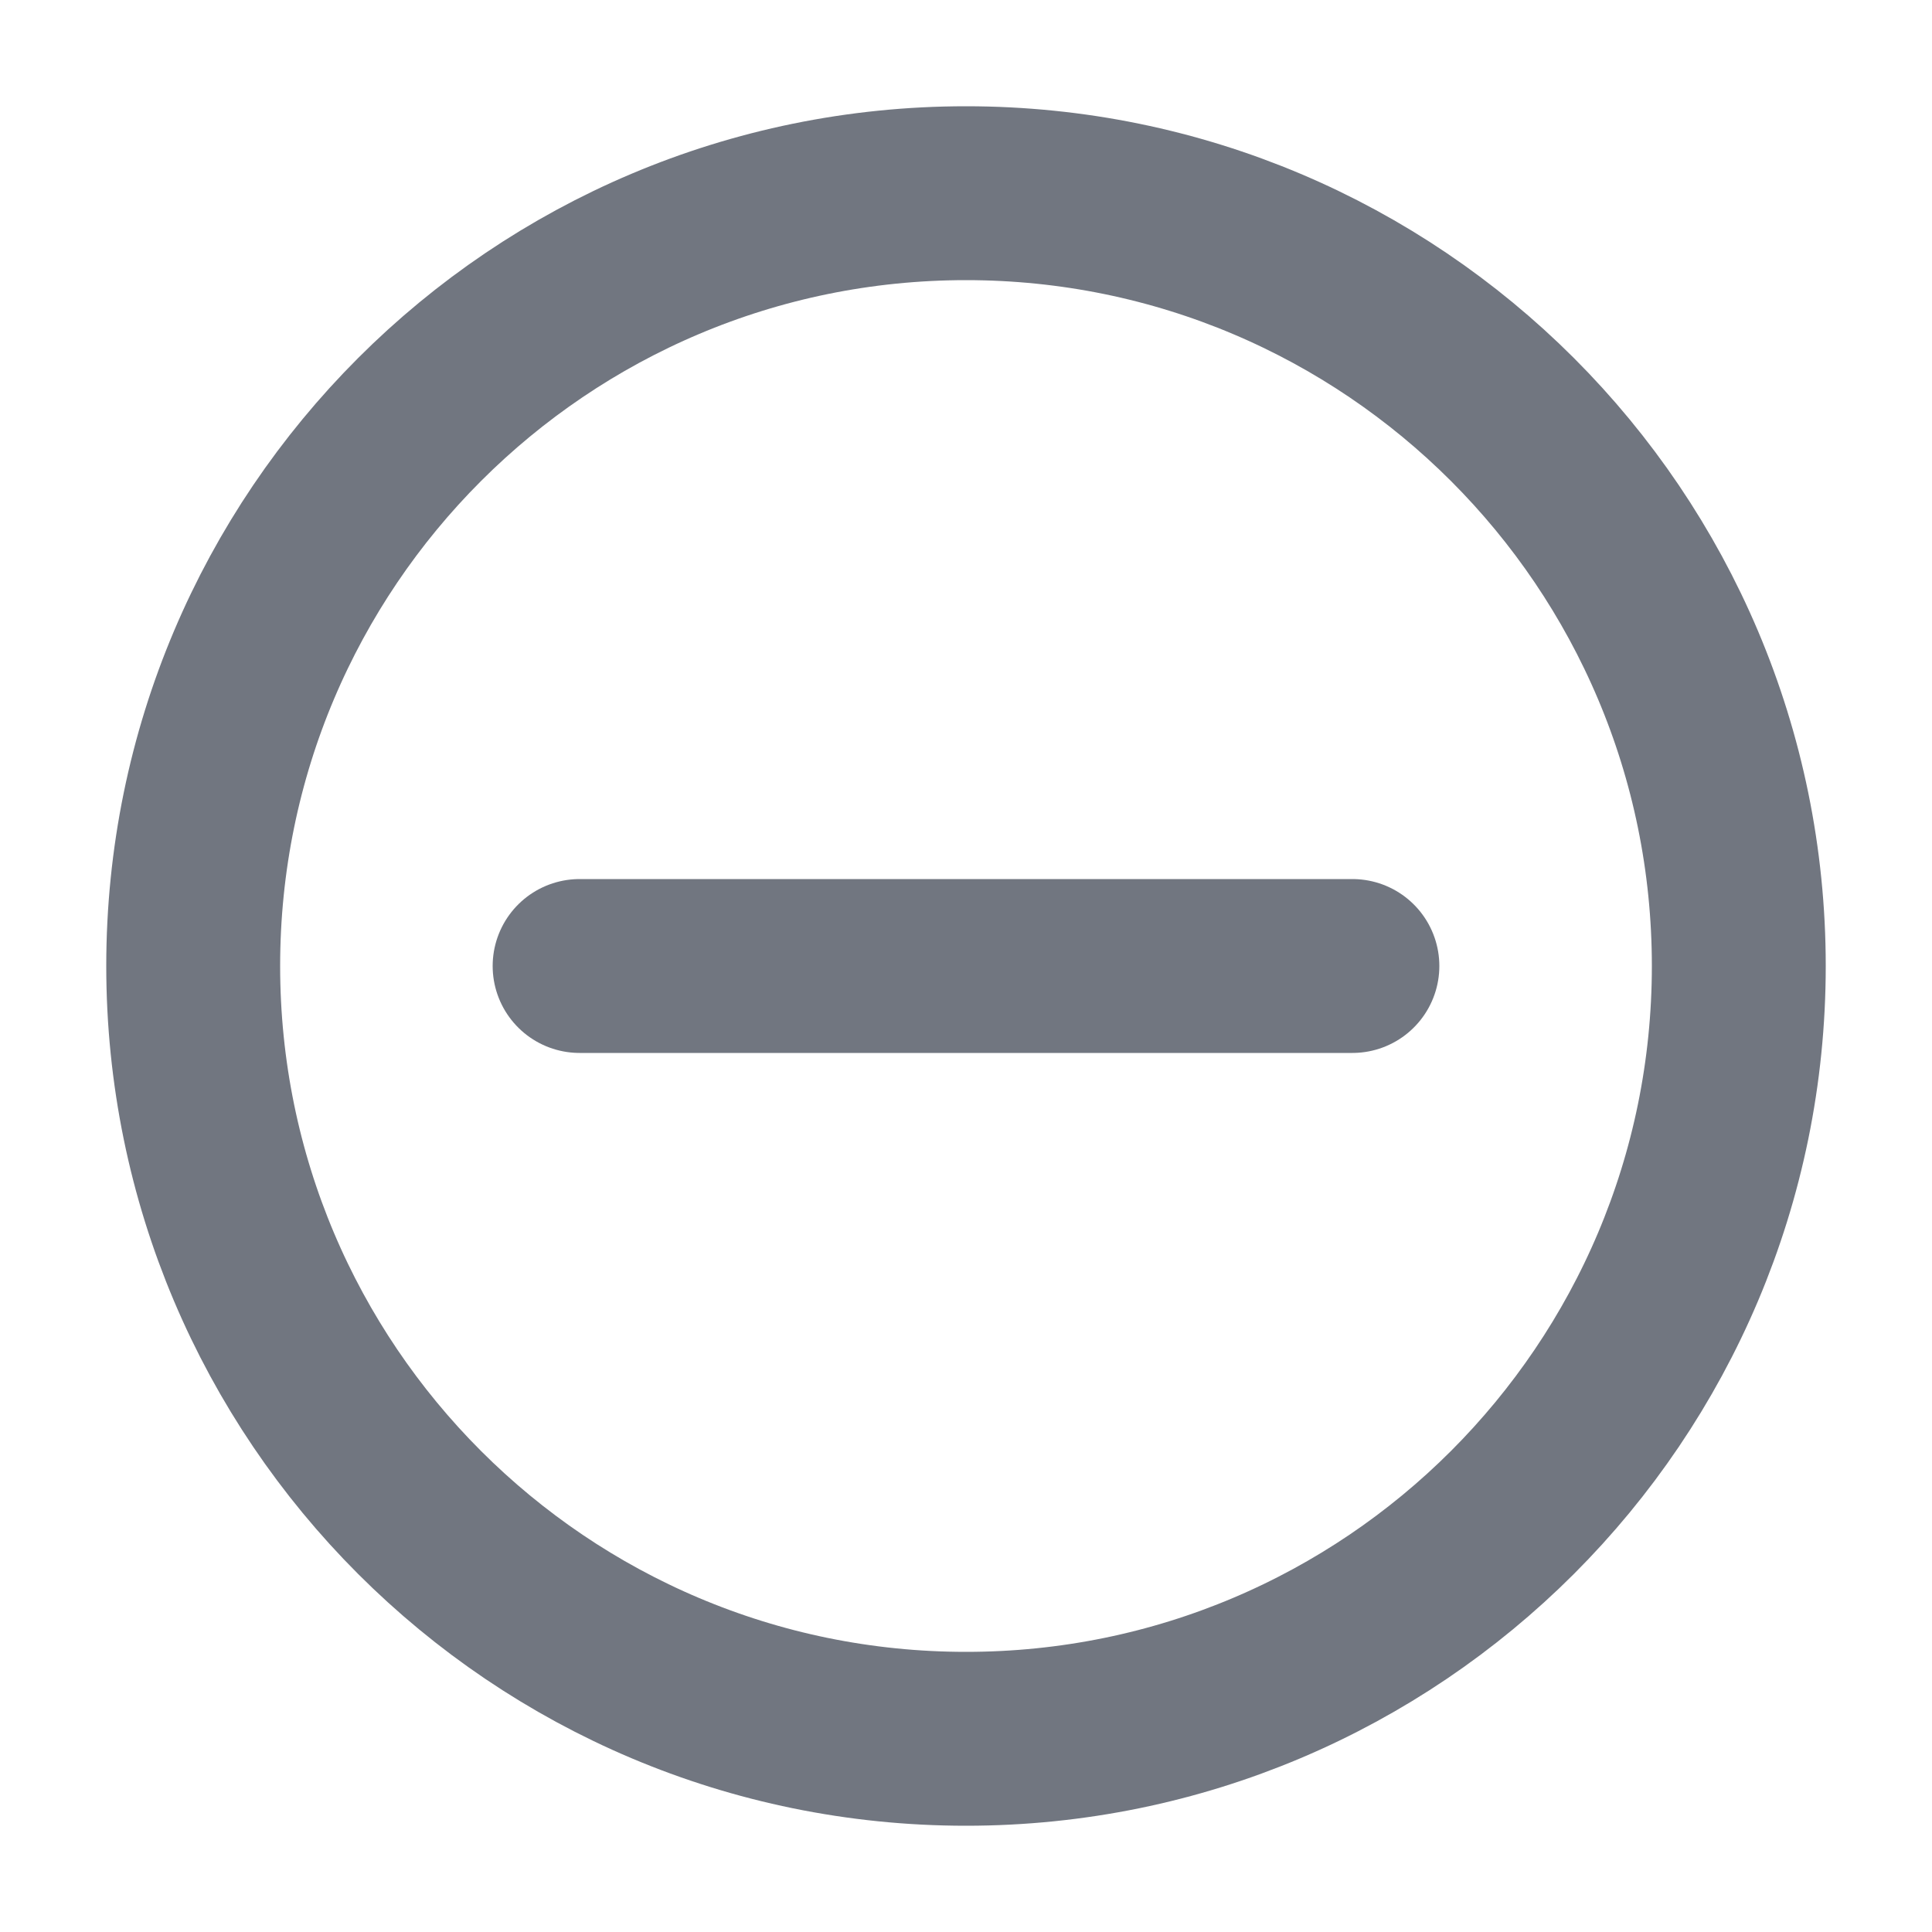
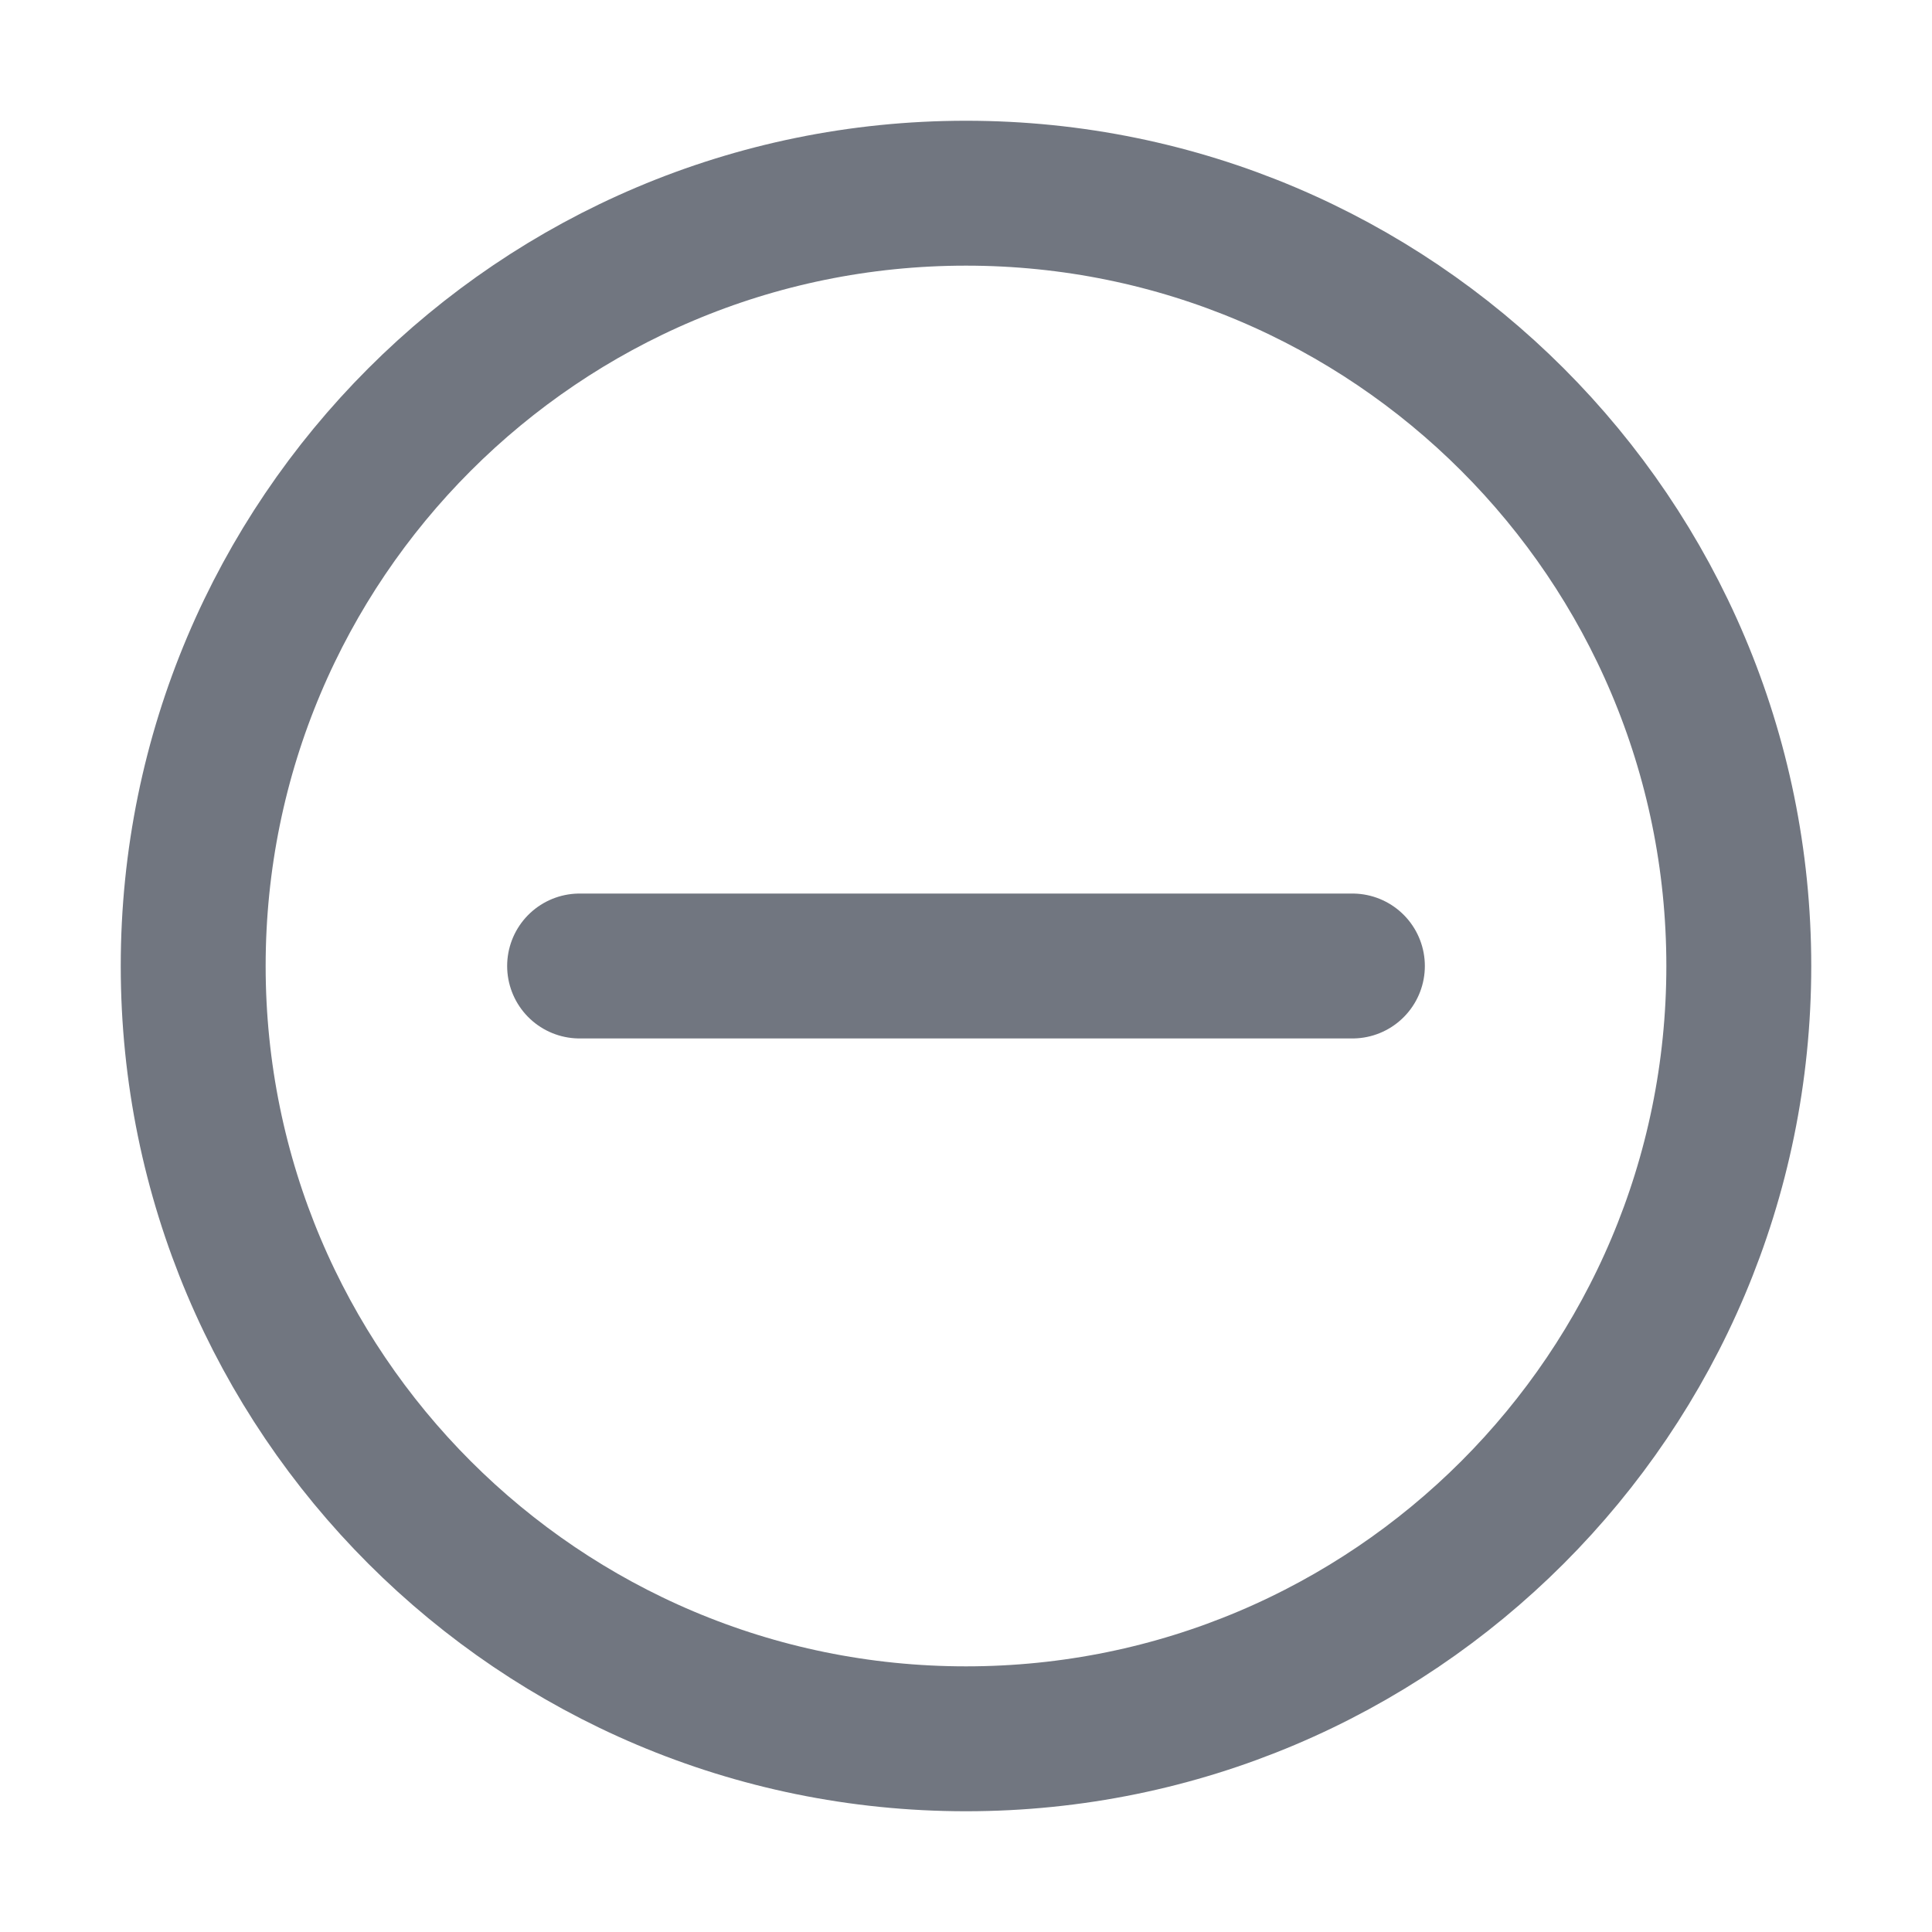
<svg xmlns="http://www.w3.org/2000/svg" width="20" height="20" viewBox="0 0 20 20" fill="none">
-   <circle cx="10" cy="10" r="8" stroke="#717680" stroke-width="1.8" stroke-linecap="round" stroke-linejoin="round" />
-   <path d="M14 10H6" stroke="#717680" stroke-width="1.8" stroke-linecap="round" stroke-linejoin="round" />
+   <circle cx="10" cy="10" r="8" stroke="#717680" stroke-width="1.5" stroke-linecap="round" stroke-linejoin="round" />
+   <path d="M14 10H6" stroke="#717680" stroke-width="1.5" stroke-linecap="round" stroke-linejoin="round" />
</svg>
